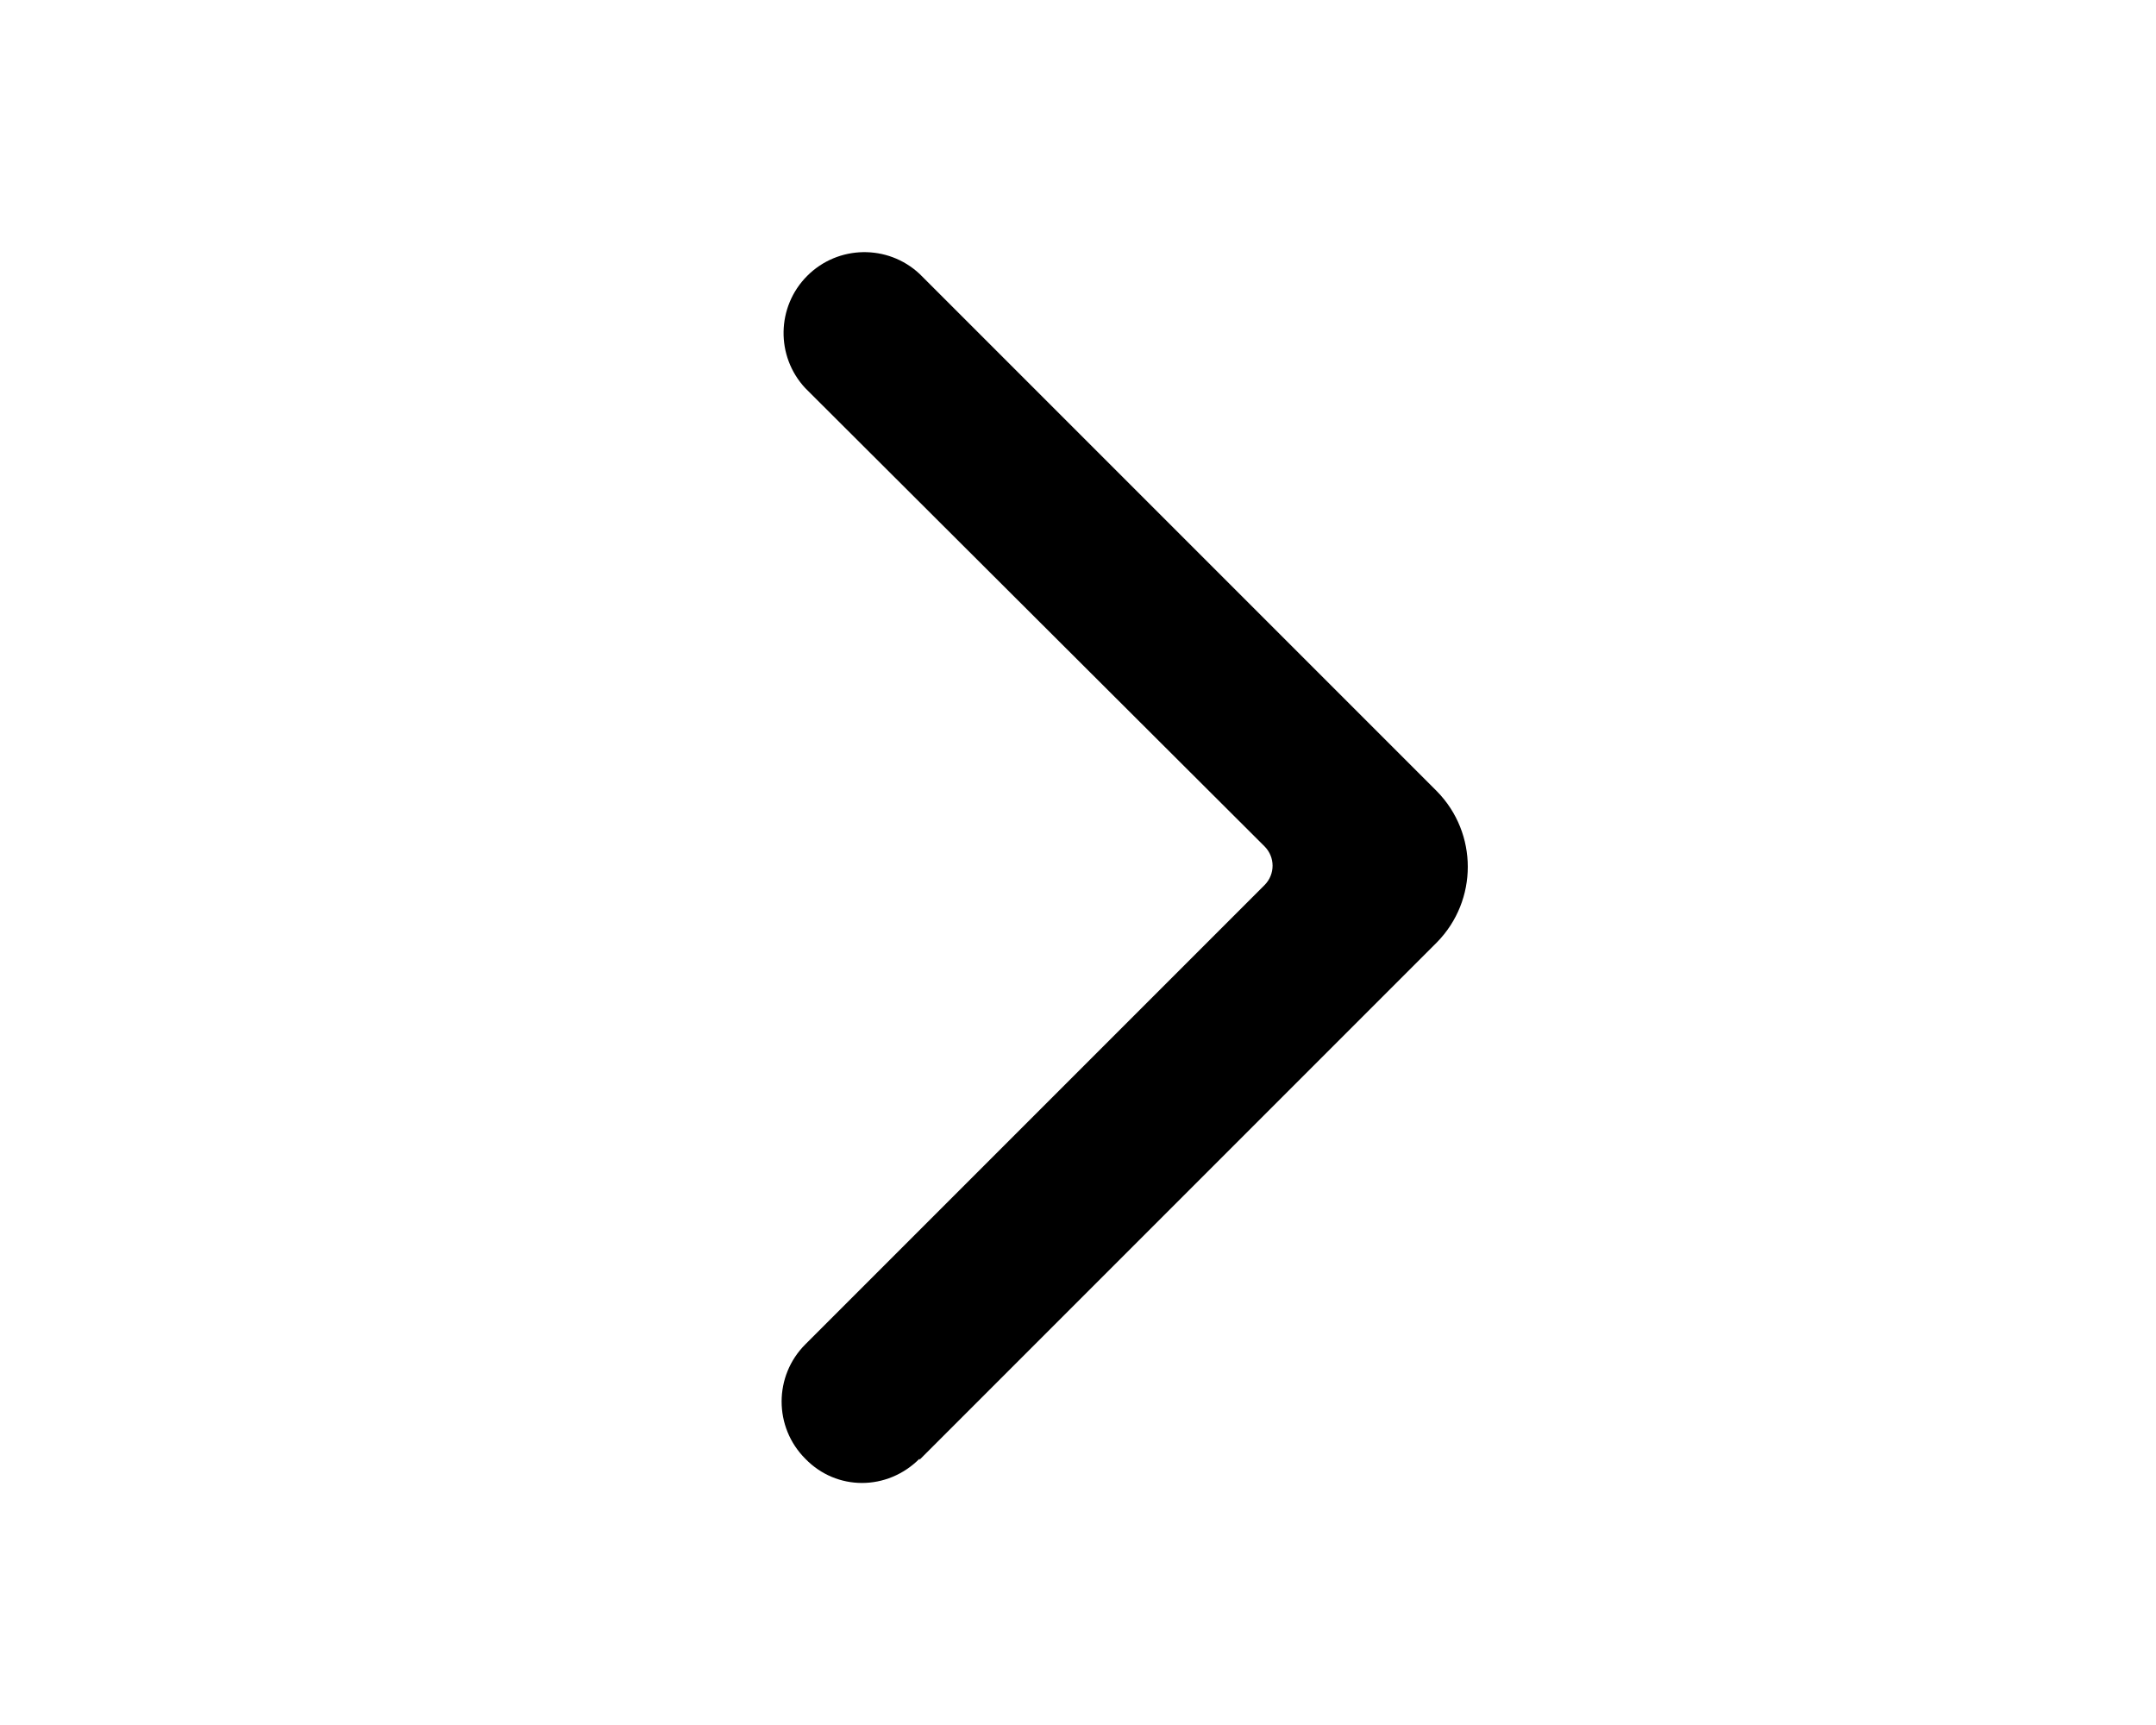
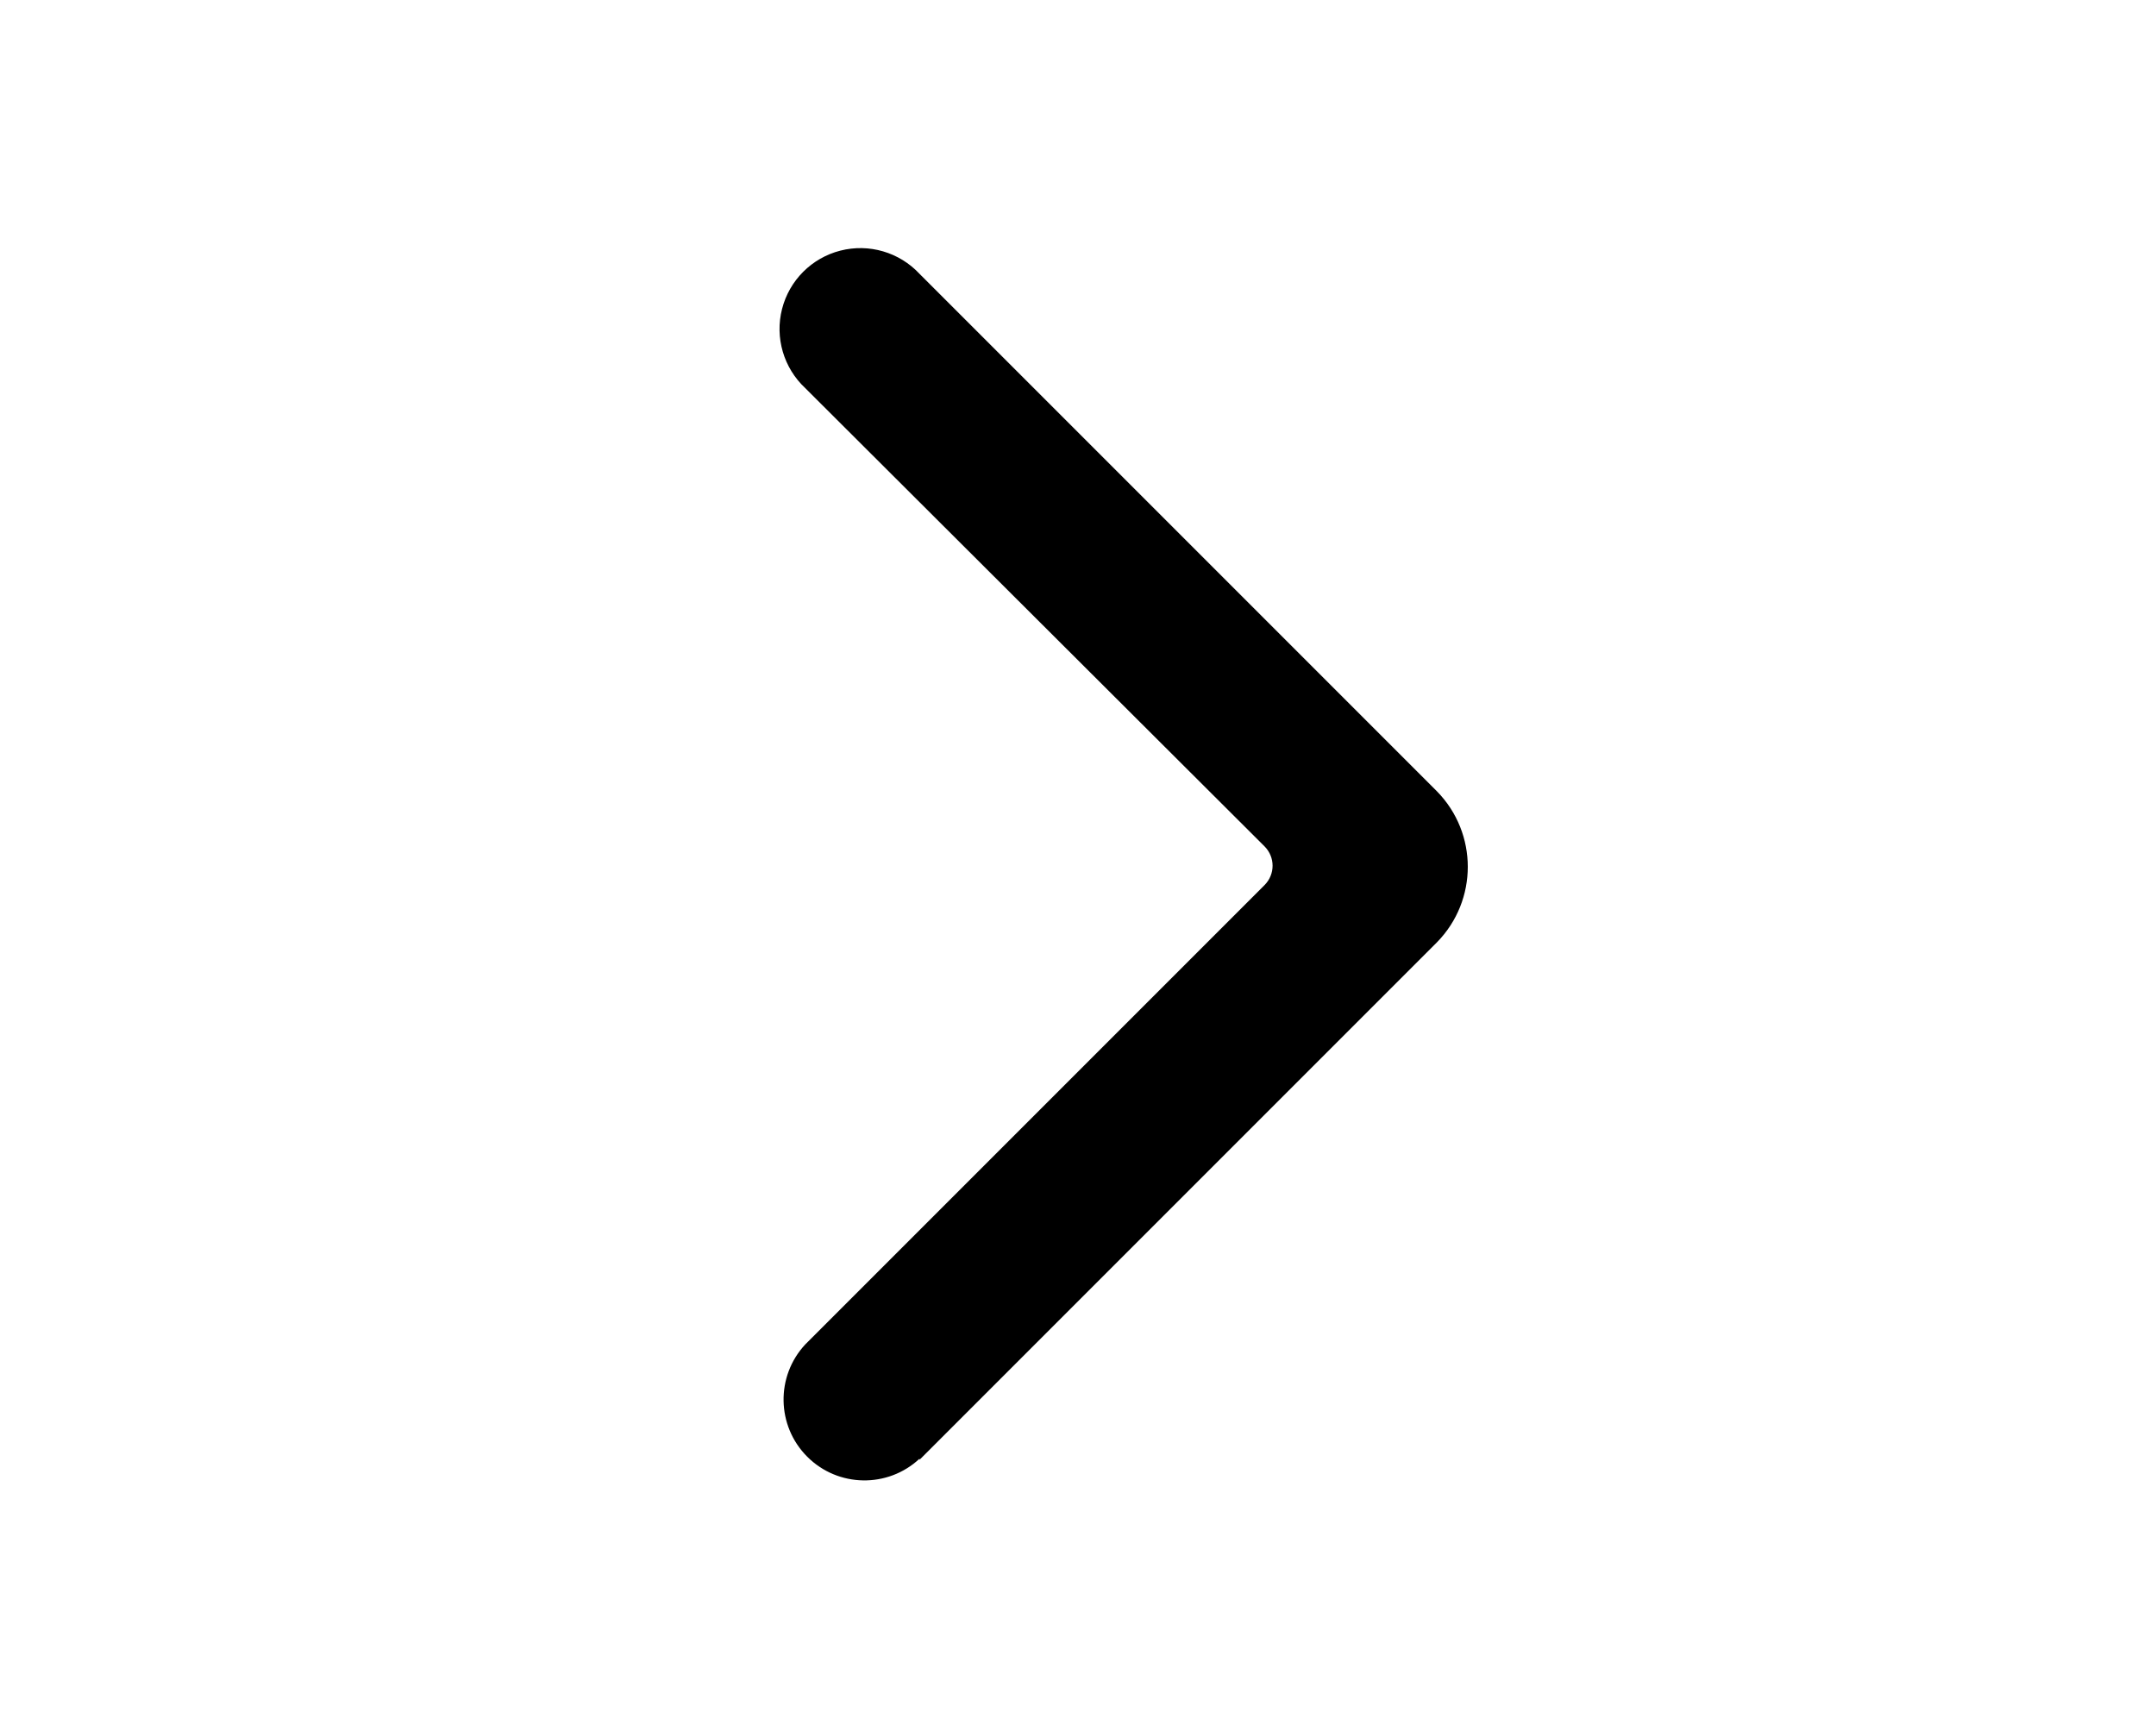
<svg xmlns="http://www.w3.org/2000/svg" viewBox="0 0 20 16" fill="currentColor">
-   <path fill-rule="evenodd" d="M8.53 13.53c-.3.3-.77.3-1.06 0a.75.75 0 0 1 0-1.06l4.26-4.26c.1-.1.1-.26 0-.36L7.47 3.6a.75.75 0 0 1 1.06-1.06l4.8 4.8a1 1 0 0 1 0 1.4l-4.8 4.8z" />
+   <path fill-rule="evenodd" d="M8.53 13.53a.75.75 0 0 1-1.06-1.06l4.26-4.26c.1-.1.1-.26 0-.36L7.47 3.6a.75.75 0 1 1 1.06-1.06l4.8 4.8a1 1 0 0 1 0 1.4l-4.8 4.8z" />
</svg>
